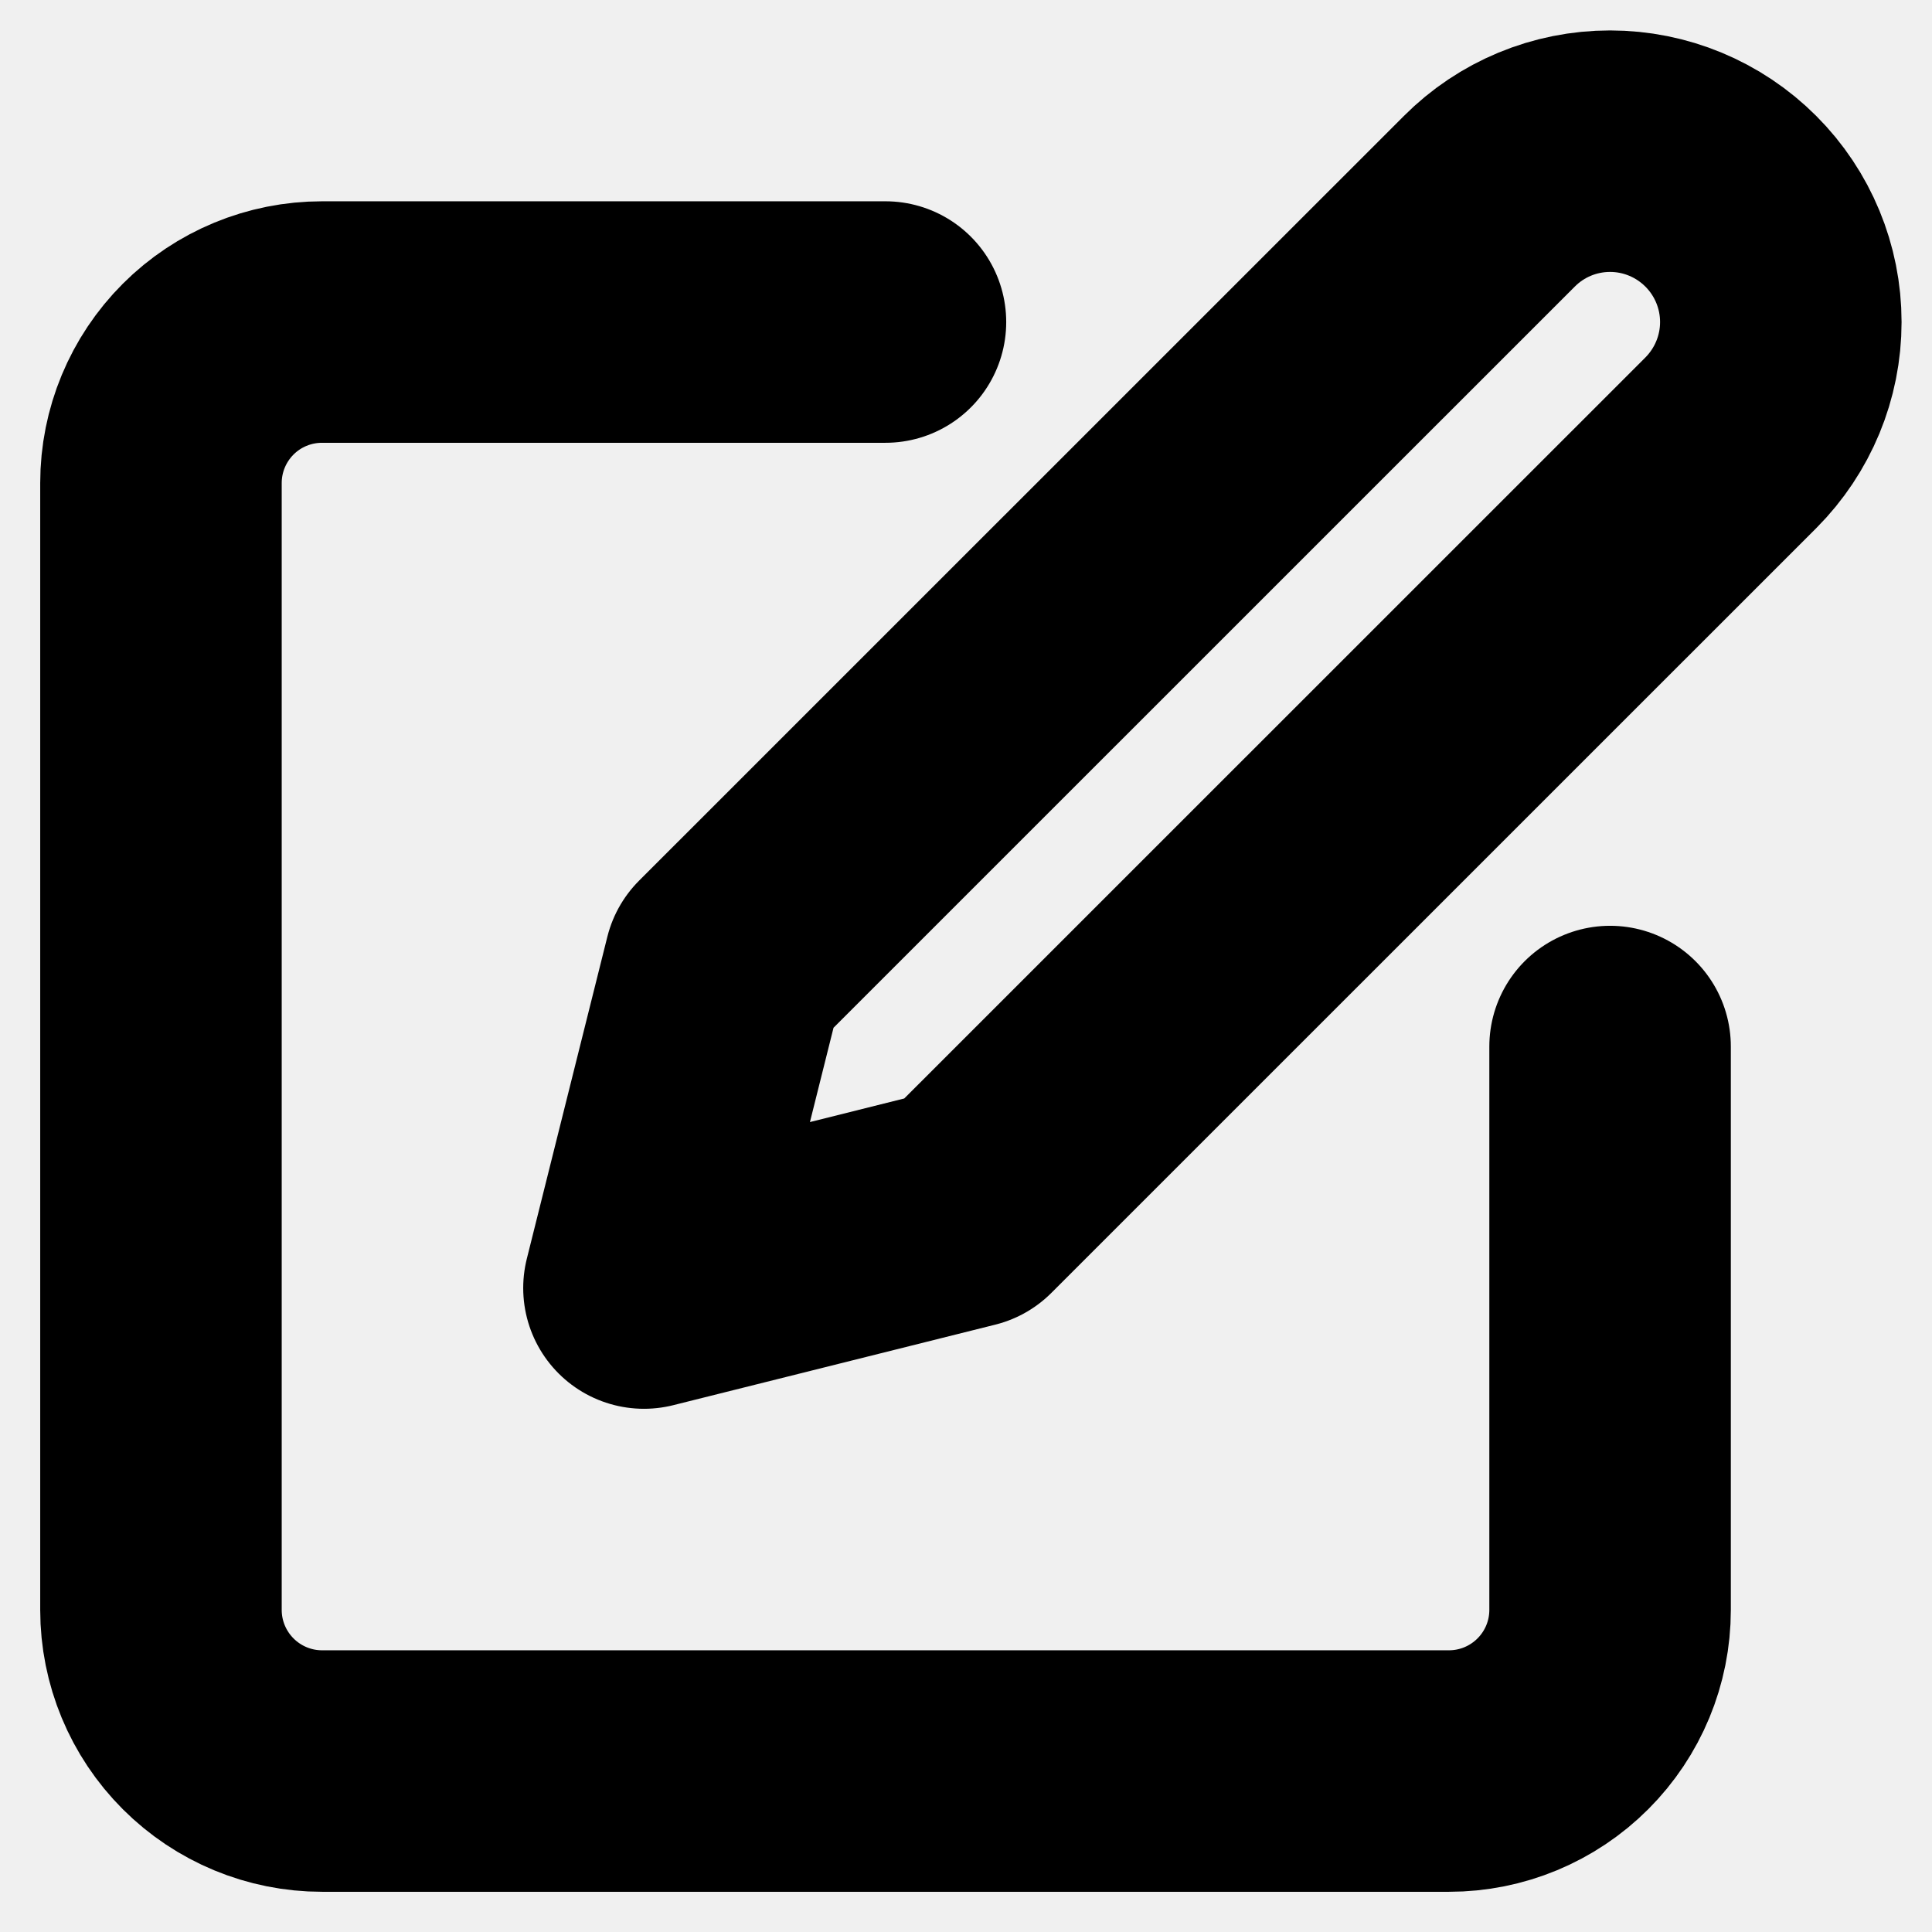
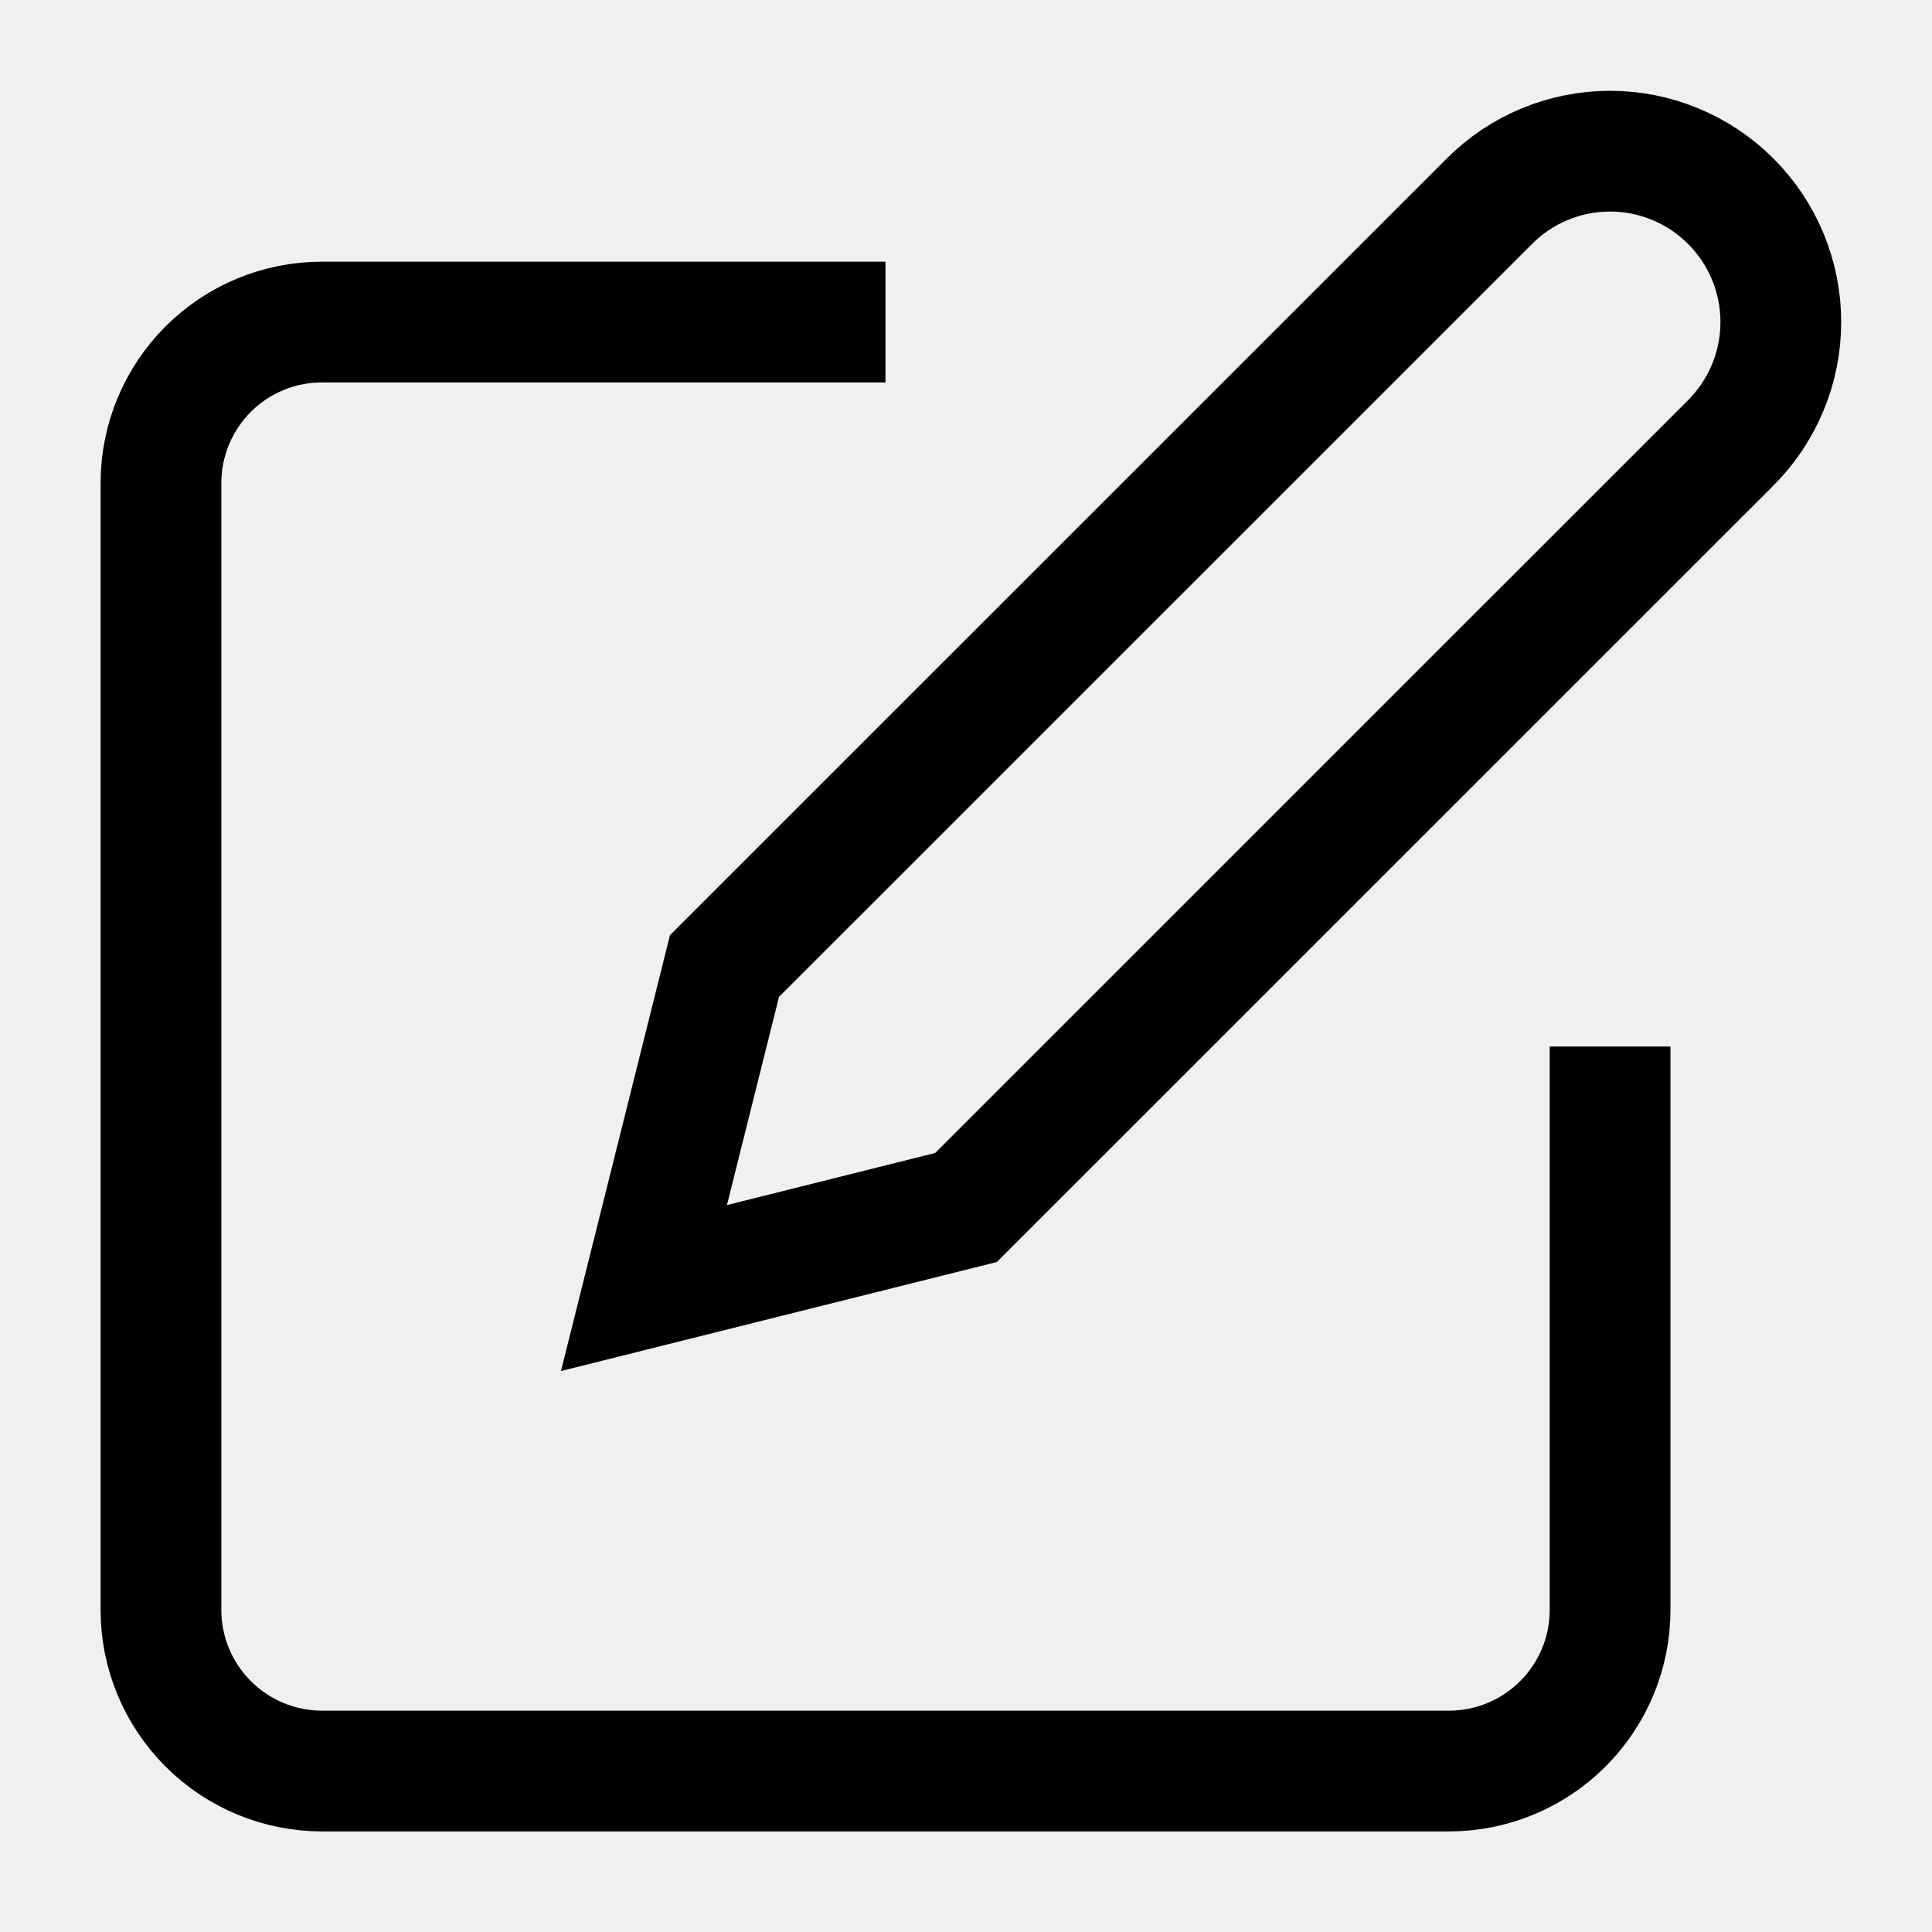
<svg xmlns="http://www.w3.org/2000/svg" width="16" height="16" viewBox="0 0 16 16" fill="none">
  <g clip-path="url(#clip0_666_2268)">
-     <path d="M7.333 2.667H2.667C2.313 2.667 1.974 2.807 1.724 3.057C1.474 3.307 1.333 3.646 1.333 4V13.333C1.333 13.687 1.474 14.026 1.724 14.276C1.974 14.526 2.313 14.667 2.667 14.667H12C12.354 14.667 12.693 14.526 12.943 14.276C13.193 14.026 13.334 13.687 13.334 13.333V8.667" stroke="black" stroke-width="2" stroke-linecap="round" stroke-linejoin="round" />
-     <path d="M12.334 1.667C12.599 1.401 12.958 1.252 13.334 1.252C13.709 1.252 14.068 1.401 14.334 1.667C14.599 1.932 14.748 2.292 14.748 2.667C14.748 3.042 14.599 3.401 14.334 3.667L8 10L5.333 10.667L6 8L12.334 1.667Z" stroke="black" stroke-width="2" stroke-linecap="round" stroke-linejoin="round" />
+     <path d="M7.333 2.667H2.667C2.313 2.667 1.974 2.807 1.724 3.057C1.474 3.307 1.333 3.646 1.333 4V13.333C1.333 13.687 1.474 14.026 1.724 14.276C1.974 14.526 2.313 14.667 2.667 14.667H12C12.354 14.667 12.693 14.526 12.943 14.276C13.193 14.026 13.334 13.687 13.334 13.333V8.667" stroke="black" strokeWidth="2" strokeLinecap="round" strokeLinejoin="round" />
+     <path d="M12.334 1.667C12.599 1.401 12.958 1.252 13.334 1.252C13.709 1.252 14.068 1.401 14.334 1.667C14.599 1.932 14.748 2.292 14.748 2.667C14.748 3.042 14.599 3.401 14.334 3.667L8 10L5.333 10.667L6 8L12.334 1.667Z" stroke="black" strokeWidth="2" strokeLinecap="round" strokeLinejoin="round" />
  </g>
  <defs>
    <clipPath id="clip0_666_2268">
      <rect width="16" height="16" fill="white" />
    </clipPath>
  </defs>
</svg>
